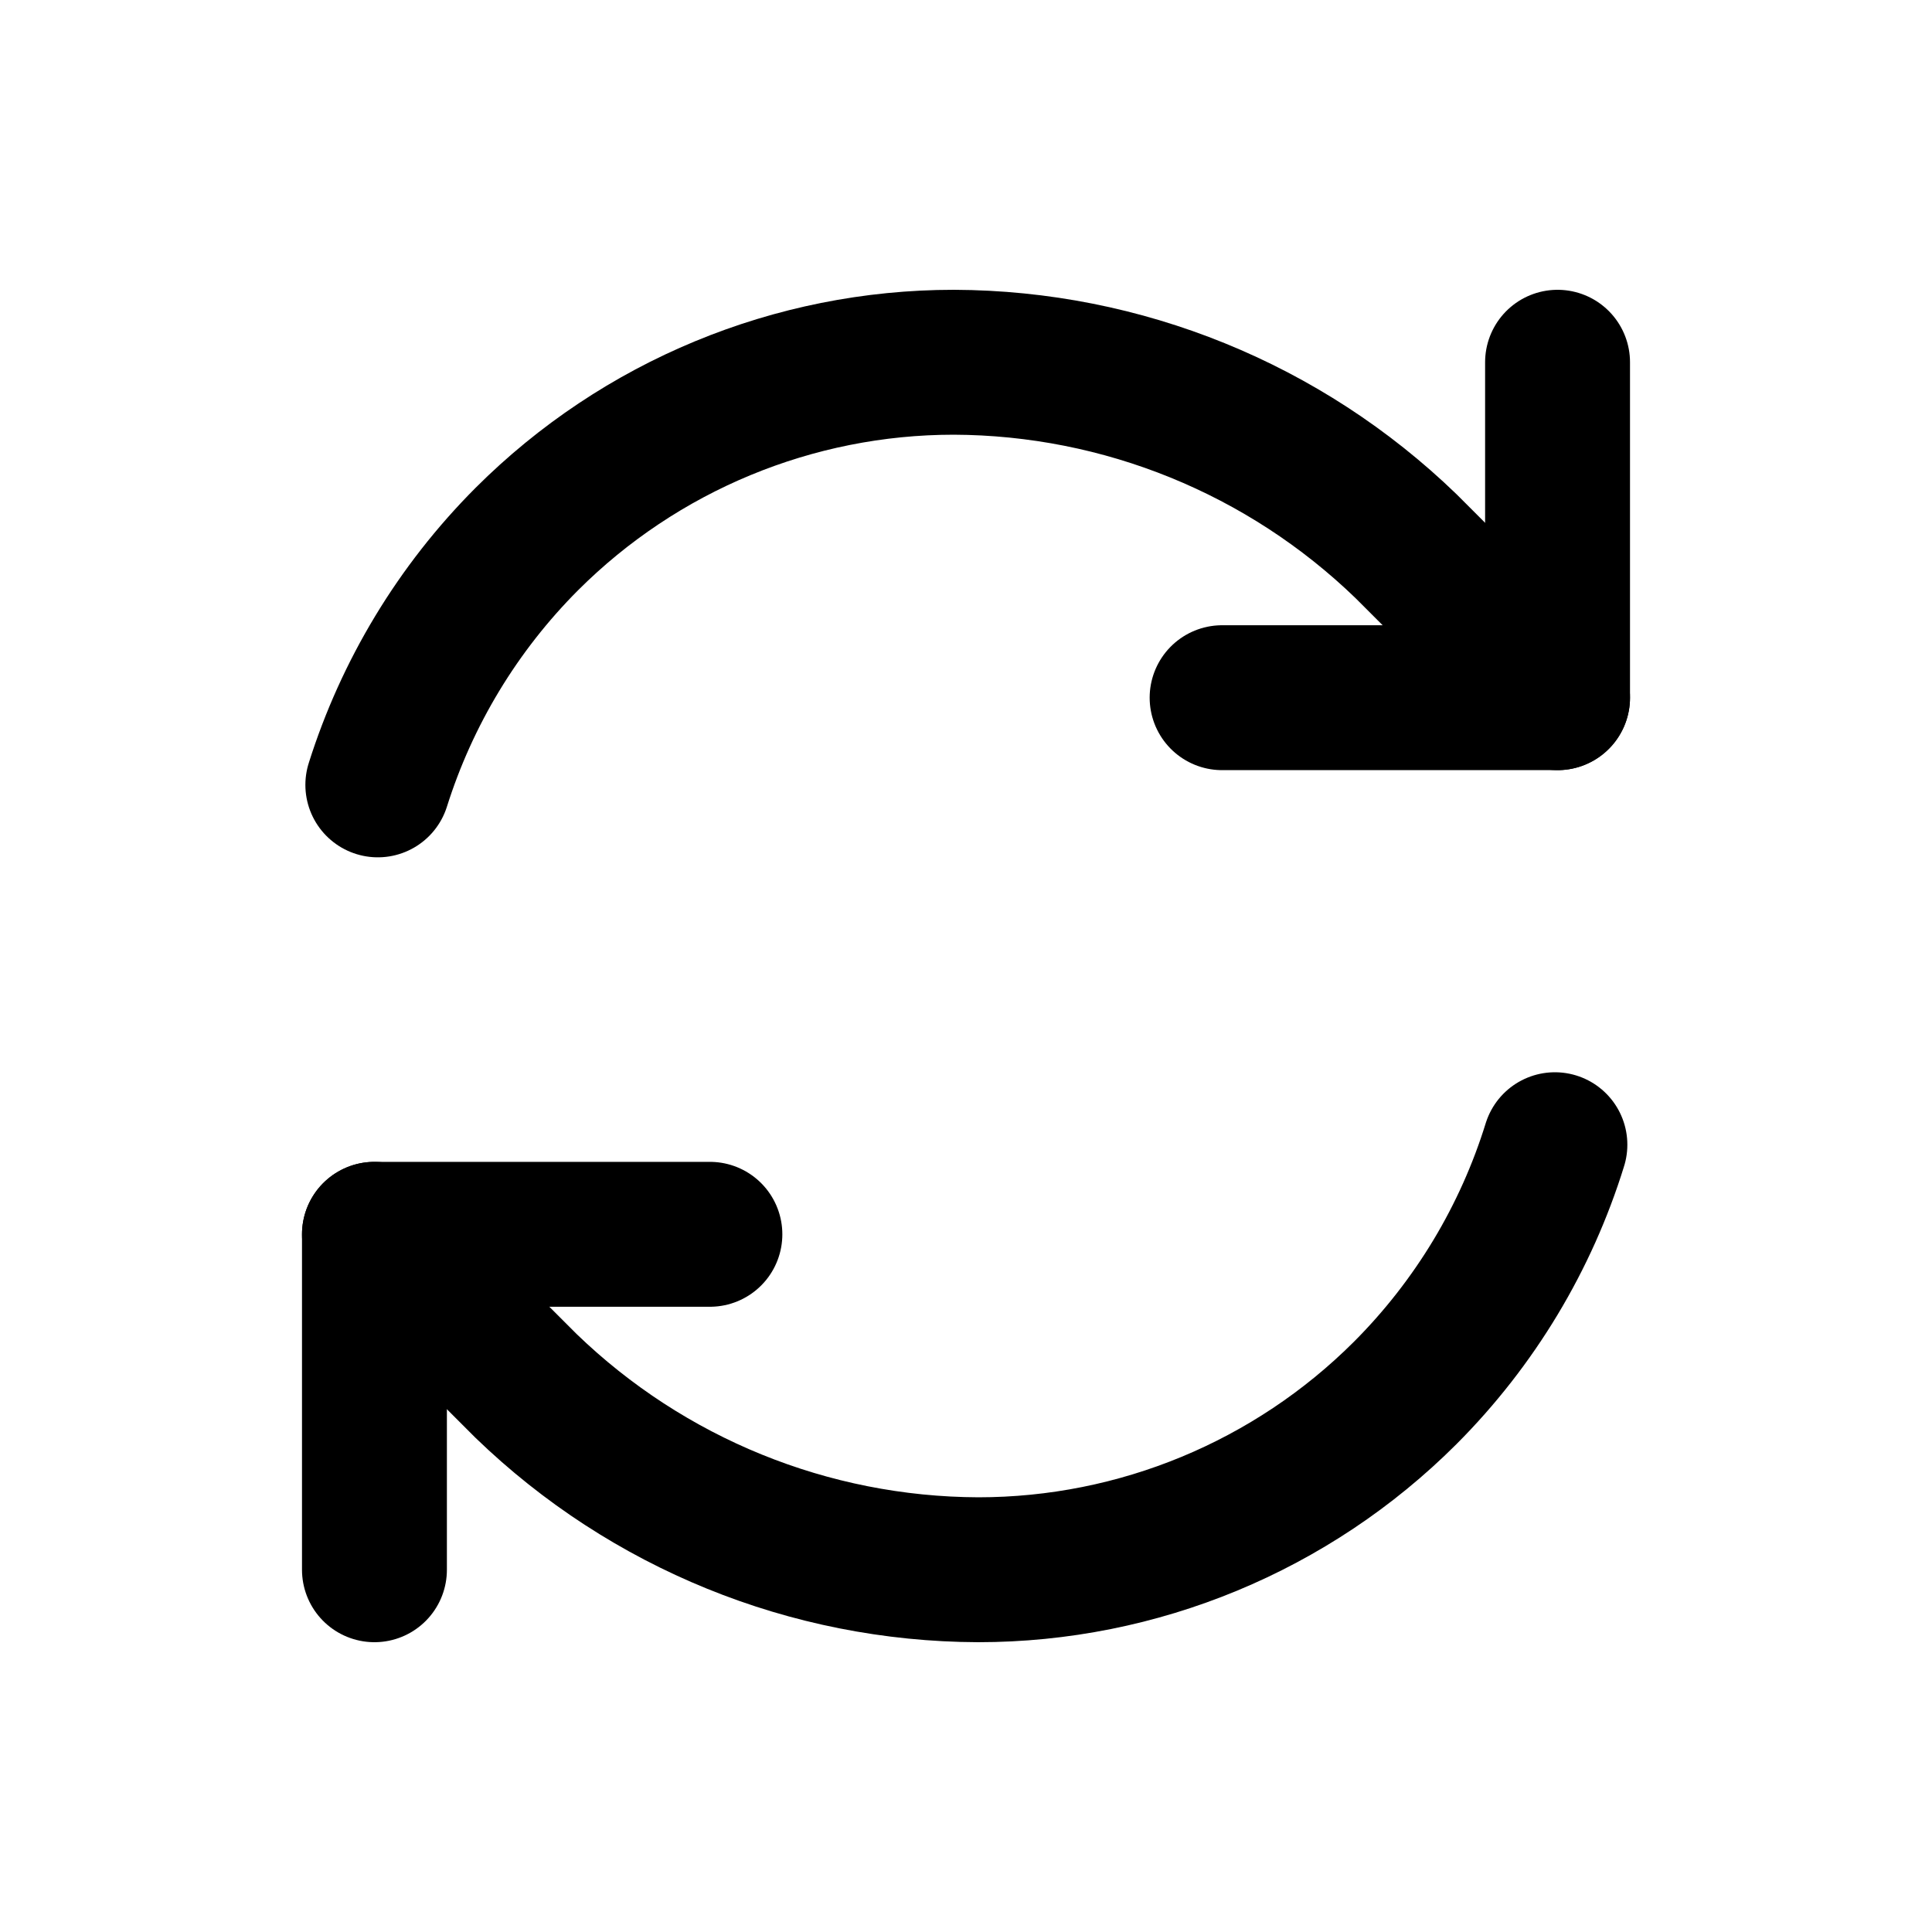
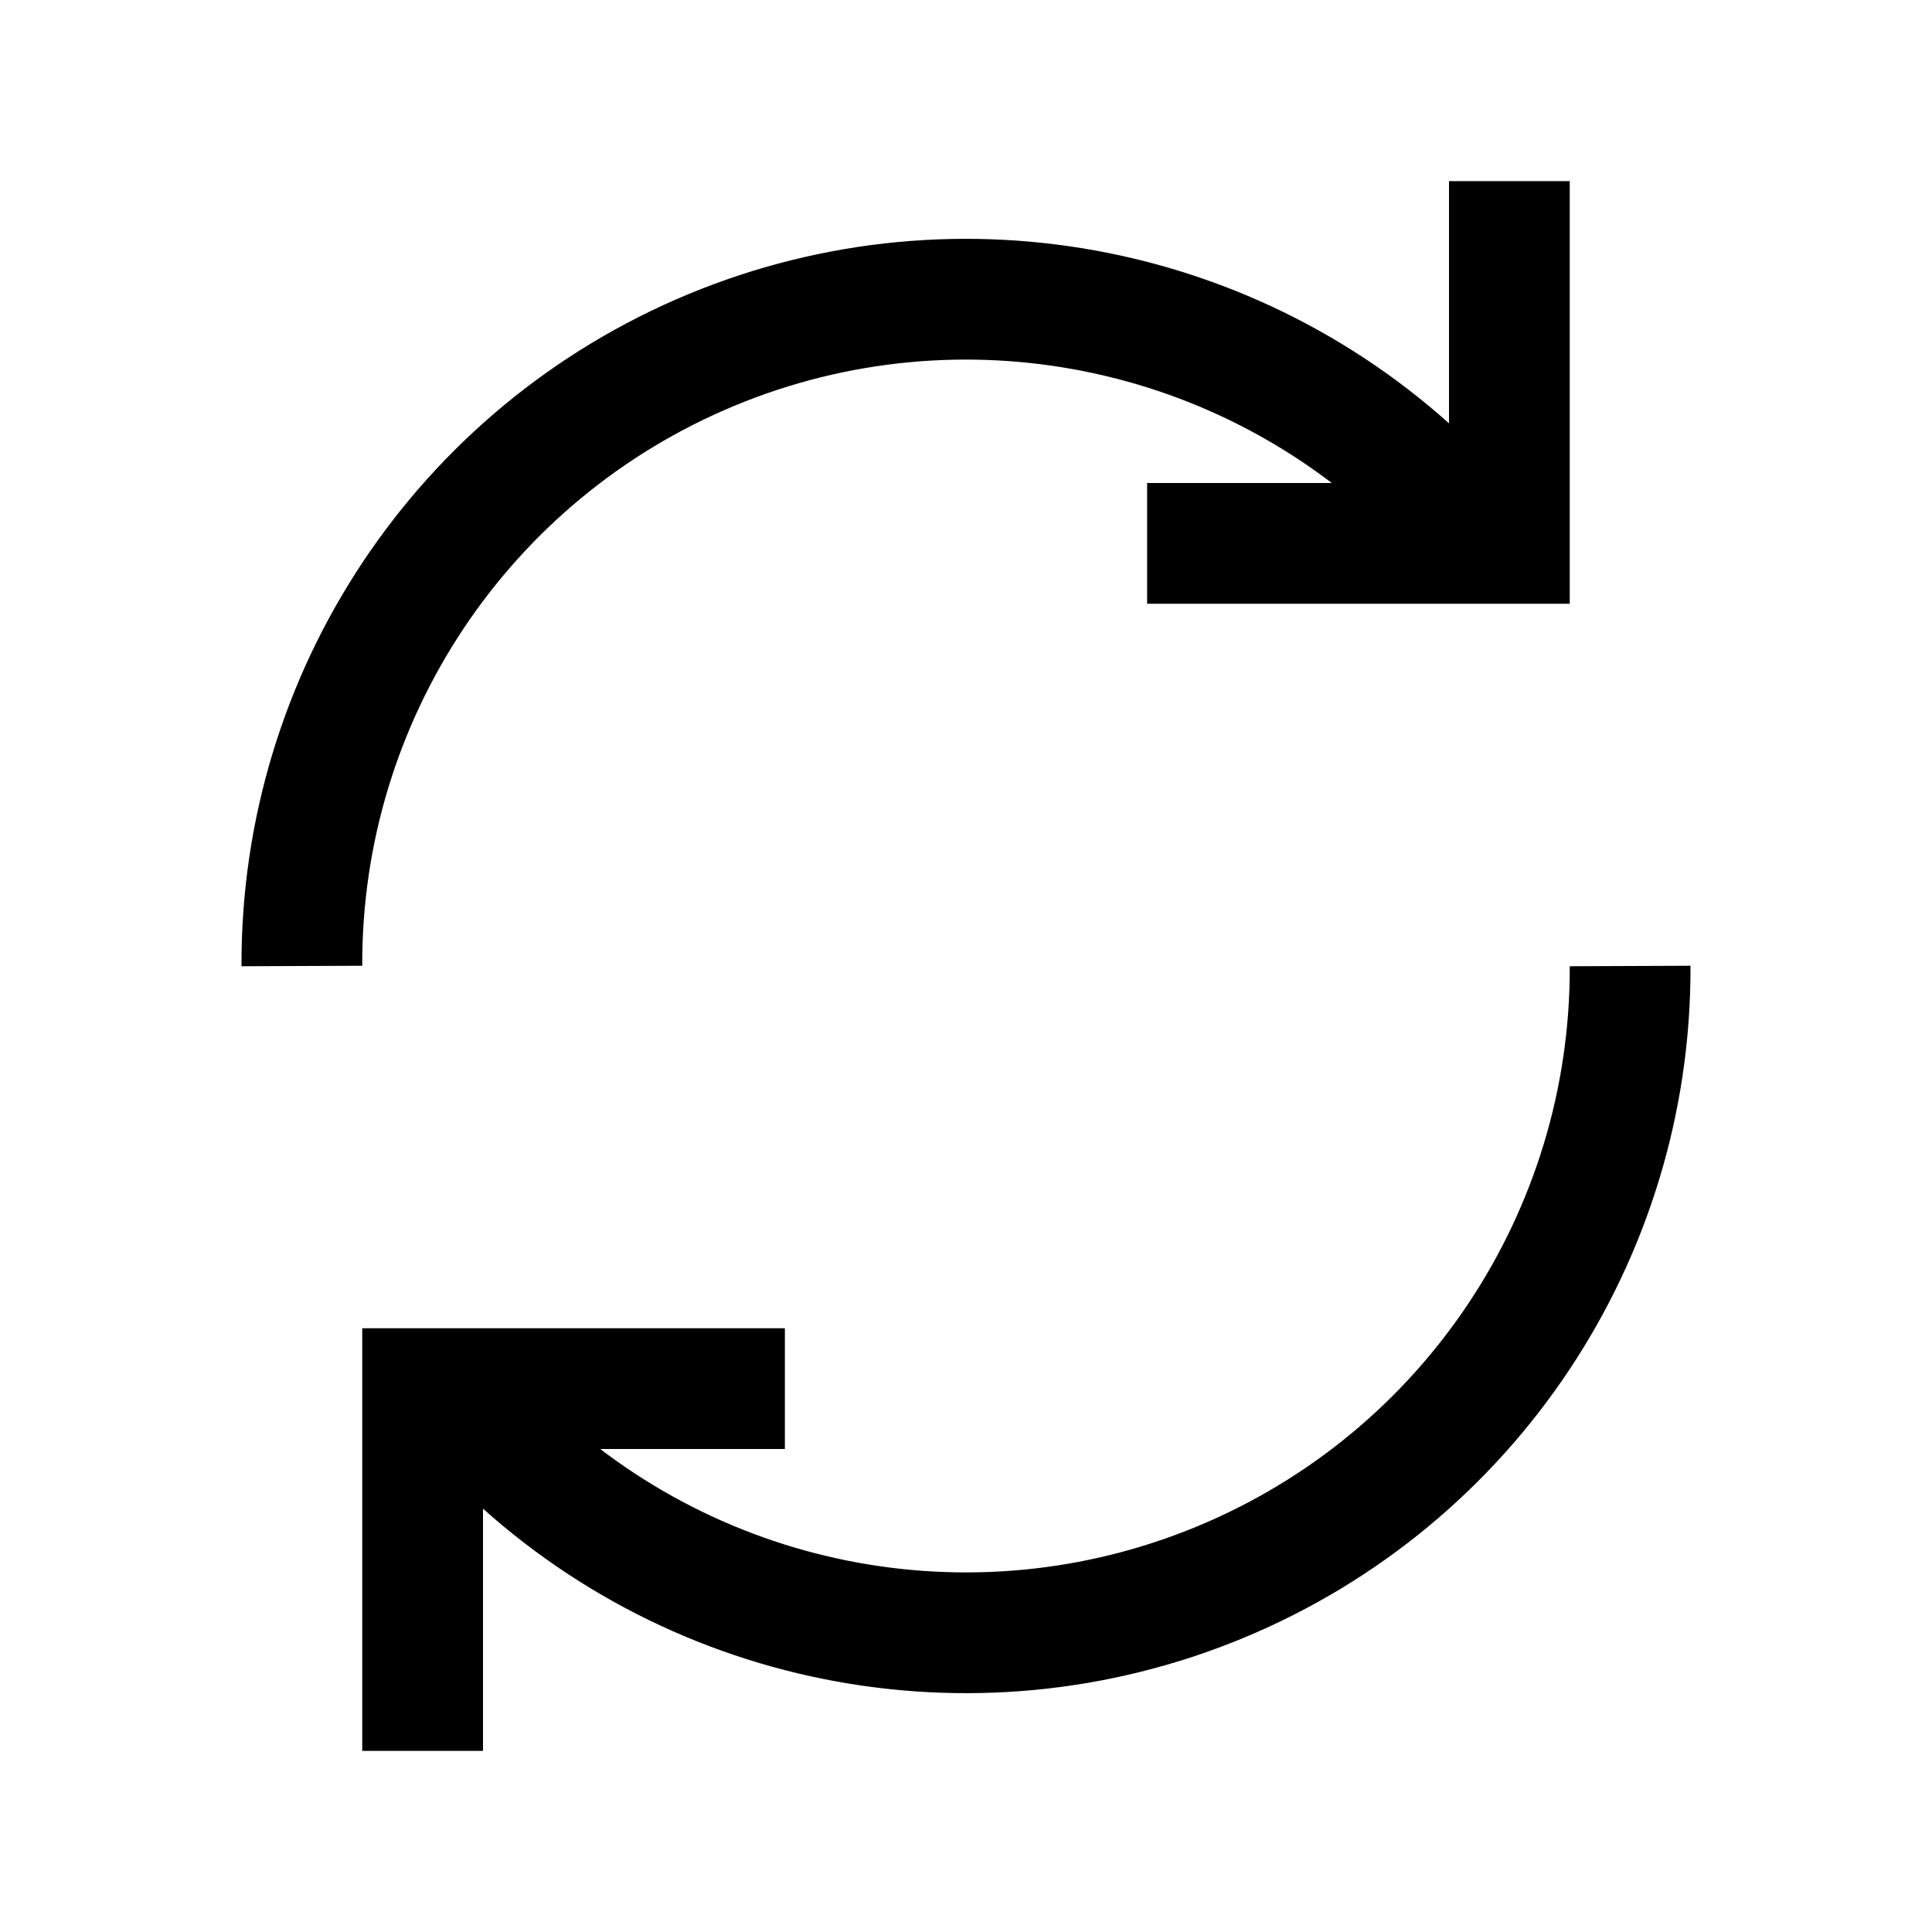
<svg xmlns="http://www.w3.org/2000/svg" width="16" height="16" viewBox="0 0 16 16" fill="none">
-   <path d="M12.899 5.778L11.643 4.522C10.638 3.551 9.297 3.005 7.899 3C6.573 3 5.301 3.527 4.363 4.464C3.789 5.039 3.369 5.739 3.129 6.5" stroke="black" stroke-width="1.2" stroke-linecap="round" stroke-linejoin="round" />
-   <path d="M12.899 3V5.778H10.121" stroke="black" stroke-width="1.2" stroke-linecap="round" stroke-linejoin="round" />
-   <path d="M3.101 10.222L4.357 11.478C5.362 12.449 6.703 12.995 8.101 13C9.427 13 10.699 12.473 11.637 11.536C12.216 10.956 12.639 10.249 12.877 9.48" stroke="black" stroke-width="1.2" stroke-linecap="round" stroke-linejoin="round" />
-   <path d="M5.879 10.222H3.101V13" stroke="black" stroke-width="1.2" stroke-linecap="round" stroke-linejoin="round" />
+   <path d="M2.5 8A5.5 5.5 0 0 1 11.9 4.1" stroke="black" stroke-width="1" />
+   <path d="M12.5 1.5V4.5H9.5" stroke="black" stroke-width="1" />
+   <path d="M13.5 8A5.5 5.5 0 0 1 4.1 11.9" stroke="black" stroke-width="1" />
+   <path d="M3.5 14.5V11.5H6.5" stroke="black" stroke-width="1" />
</svg>
